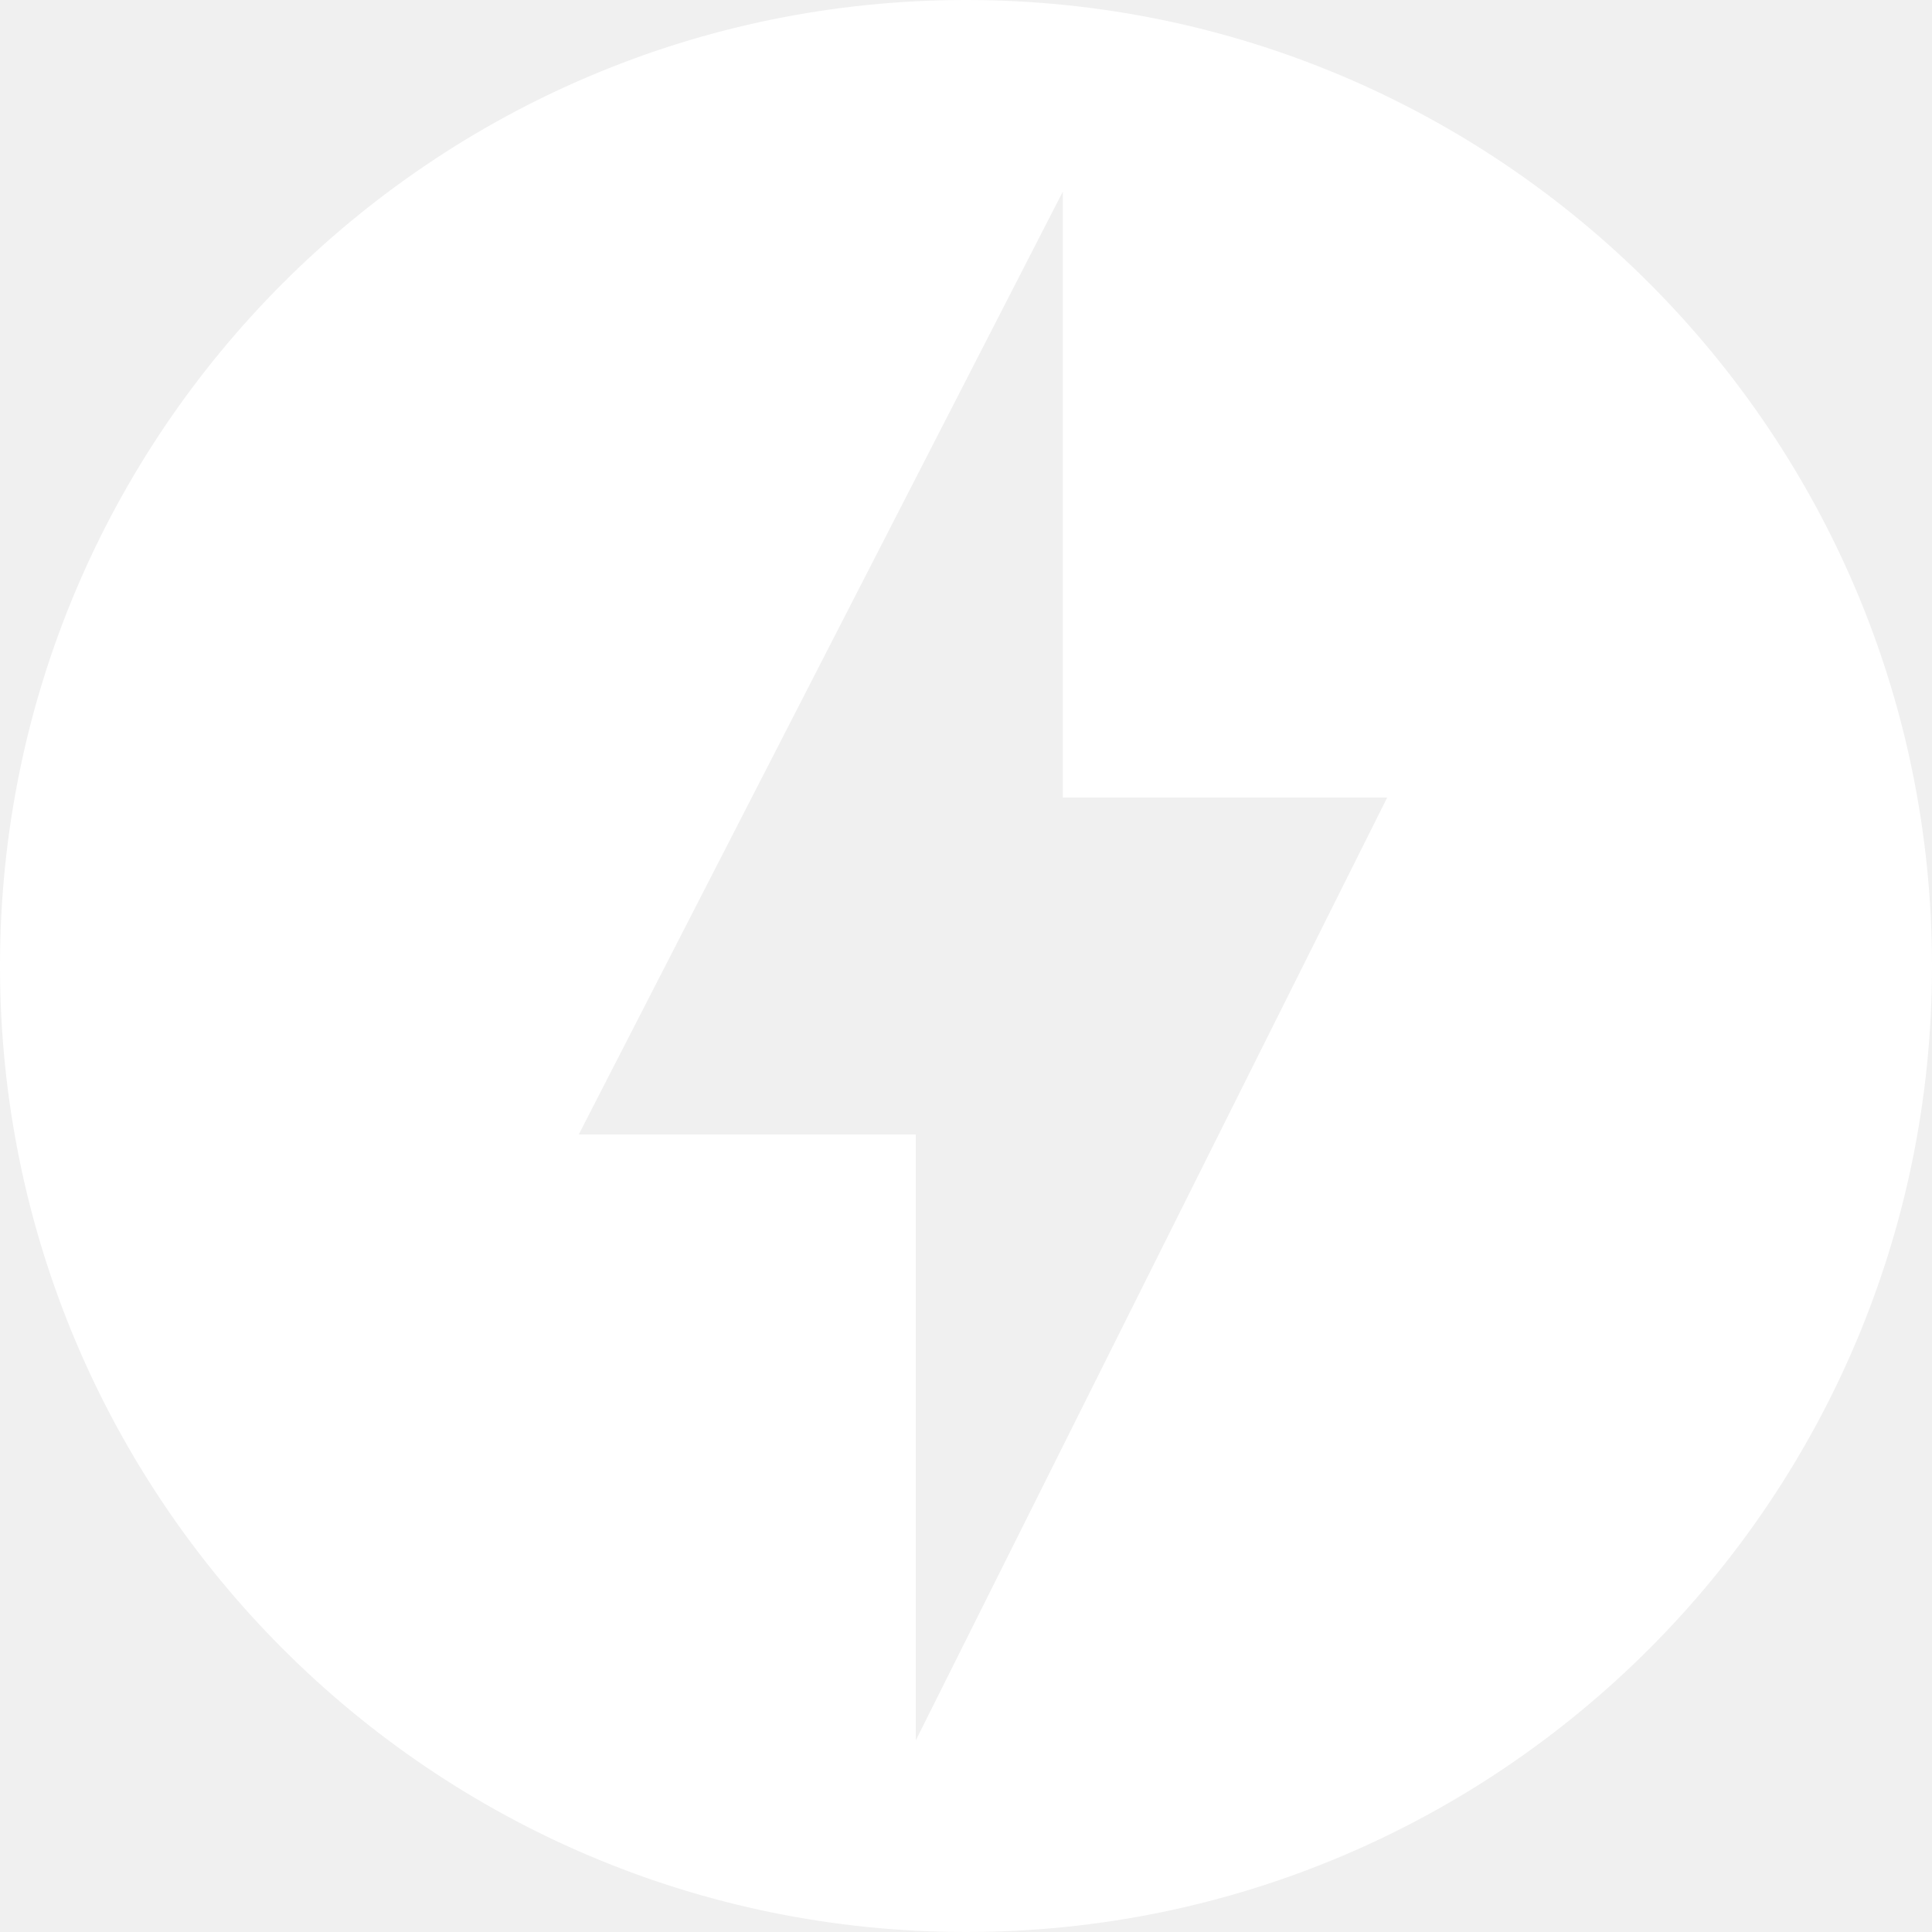
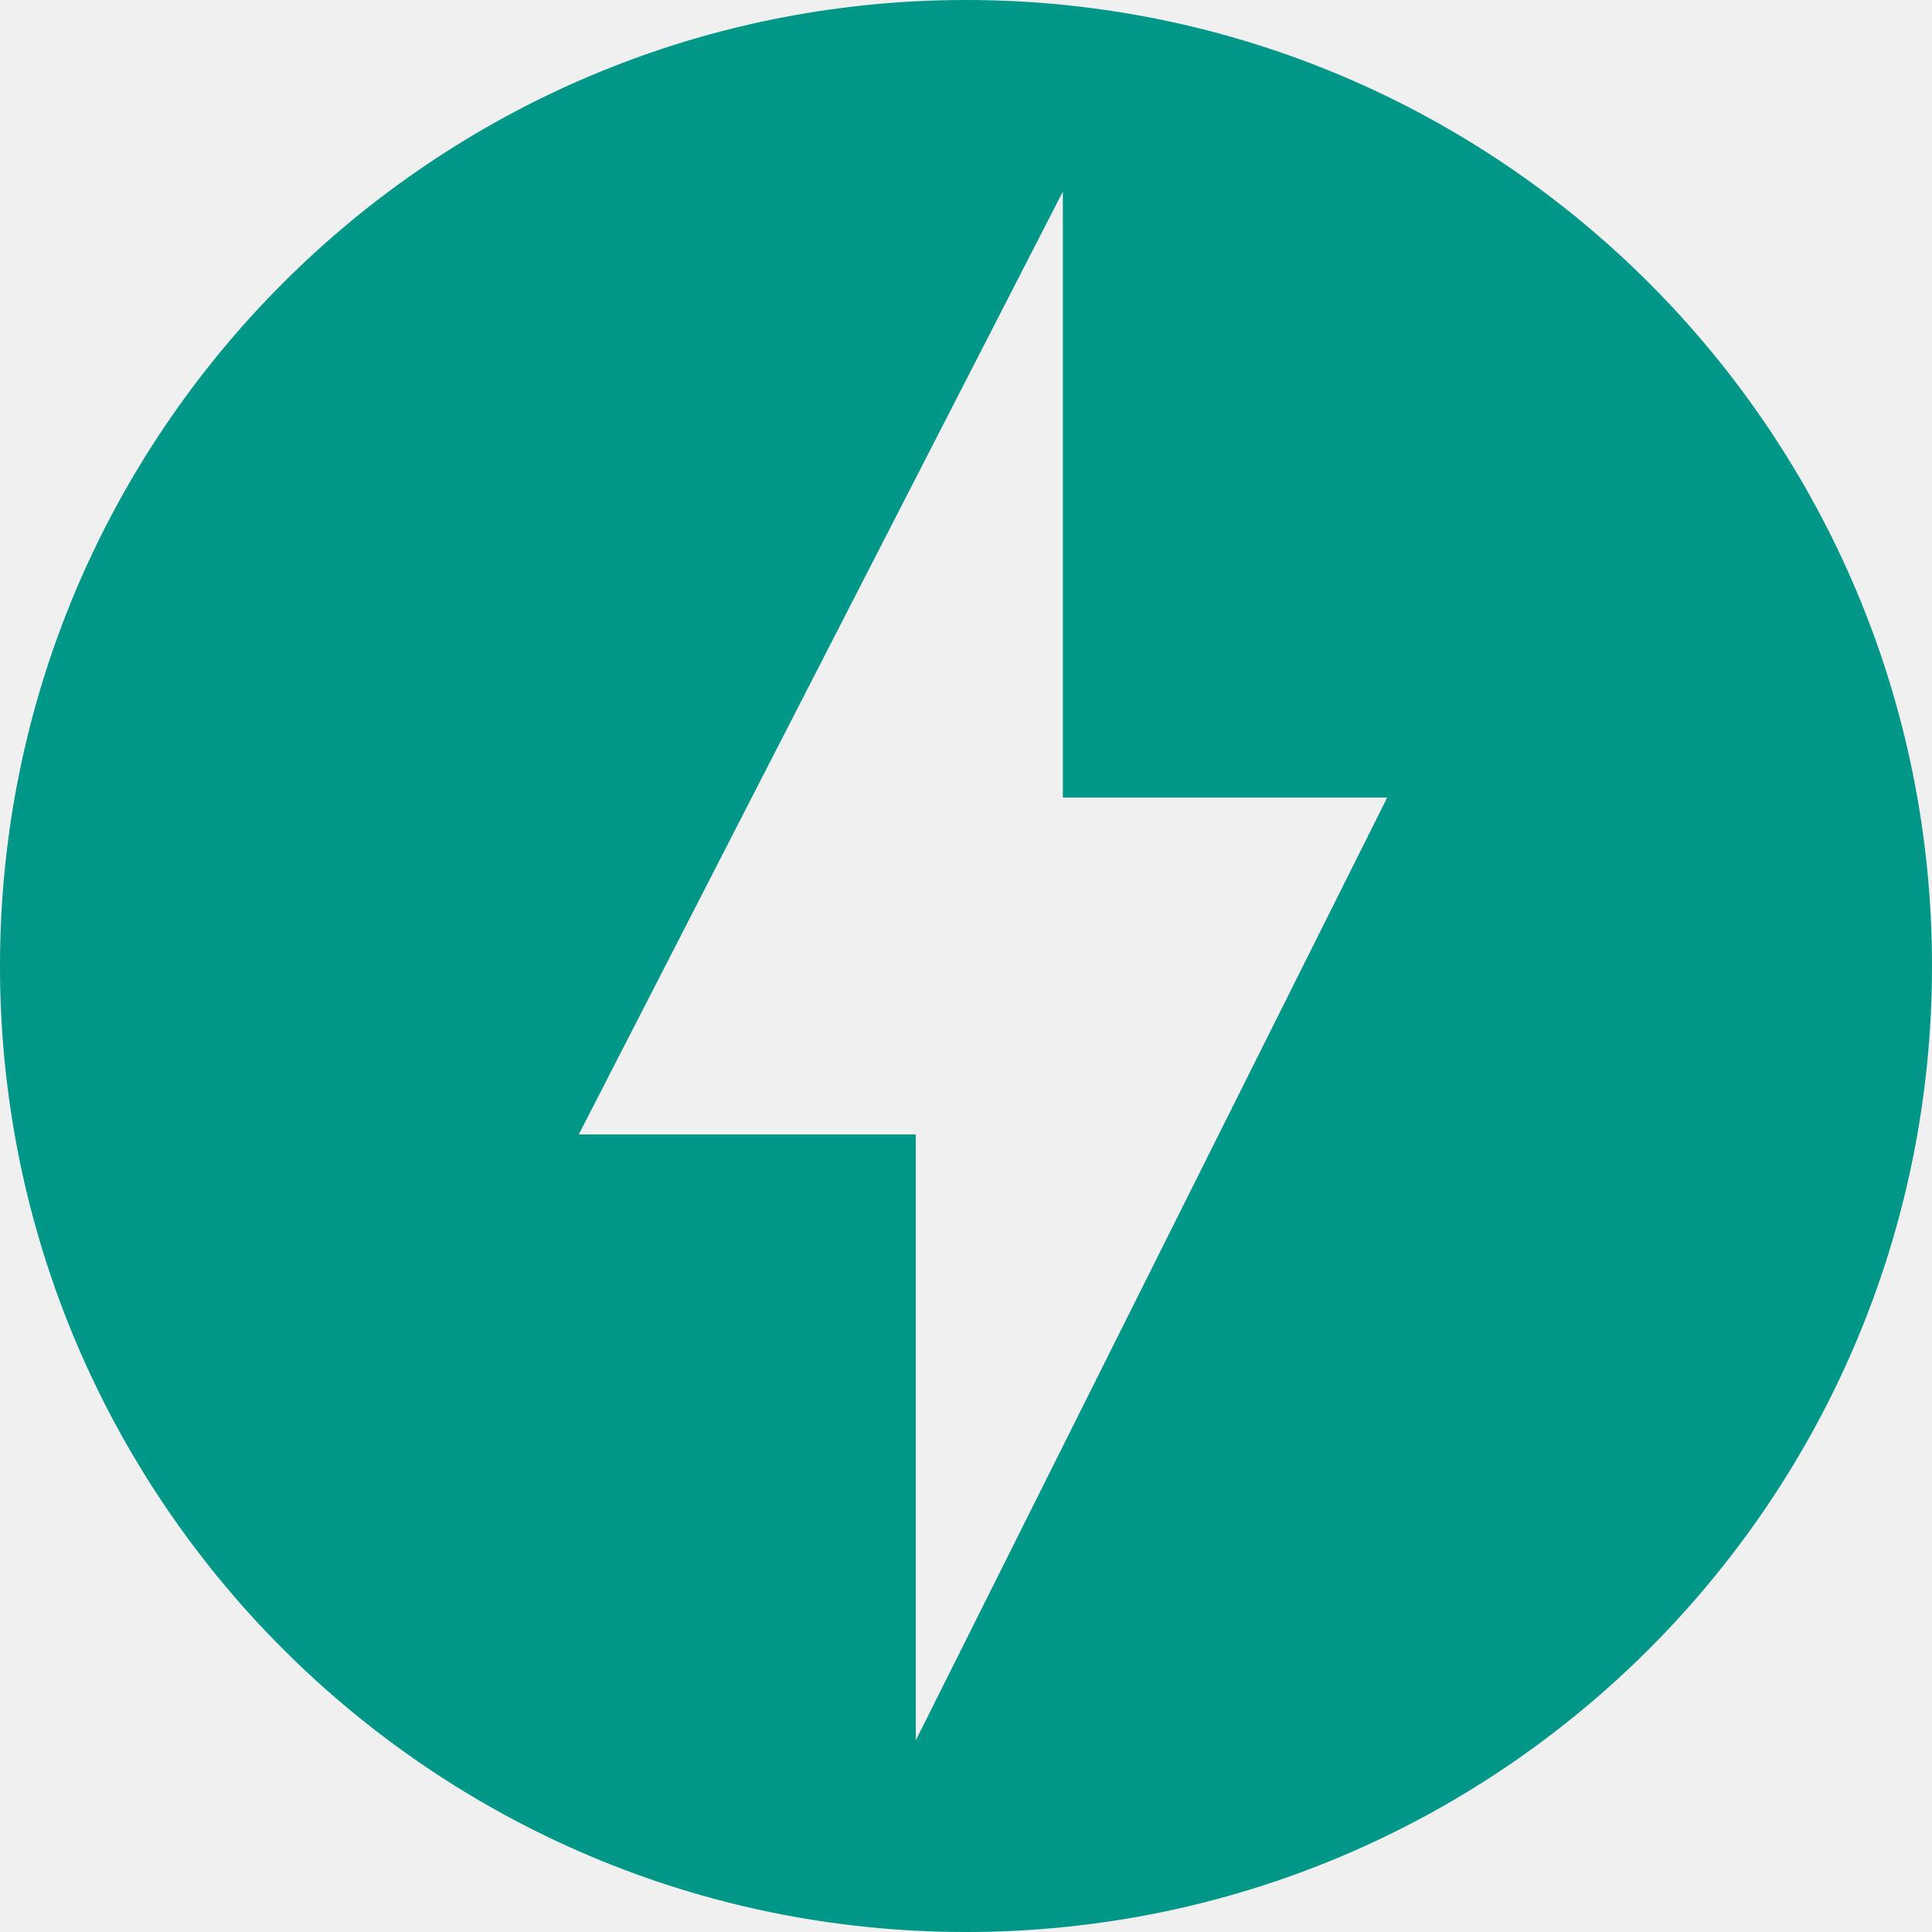
- <svg xmlns="http://www.w3.org/2000/svg" fill="#ffffff" role="img" viewBox="0 0 24 24">
+ <svg xmlns="http://www.w3.org/2000/svg" fill="#009688" role="img" viewBox="0 0 24 24">
  <path d="M12 0C5.375 0 0 5.375 0 12c0 6.627 5.375 12 12 12 6.626 0 12-5.373 12-12 0-6.625-5.373-12-12-12zm-.624 21.62v-7.528H7.19L13.203 2.38v7.528h4.029L11.376 21.62z" />
</svg>
